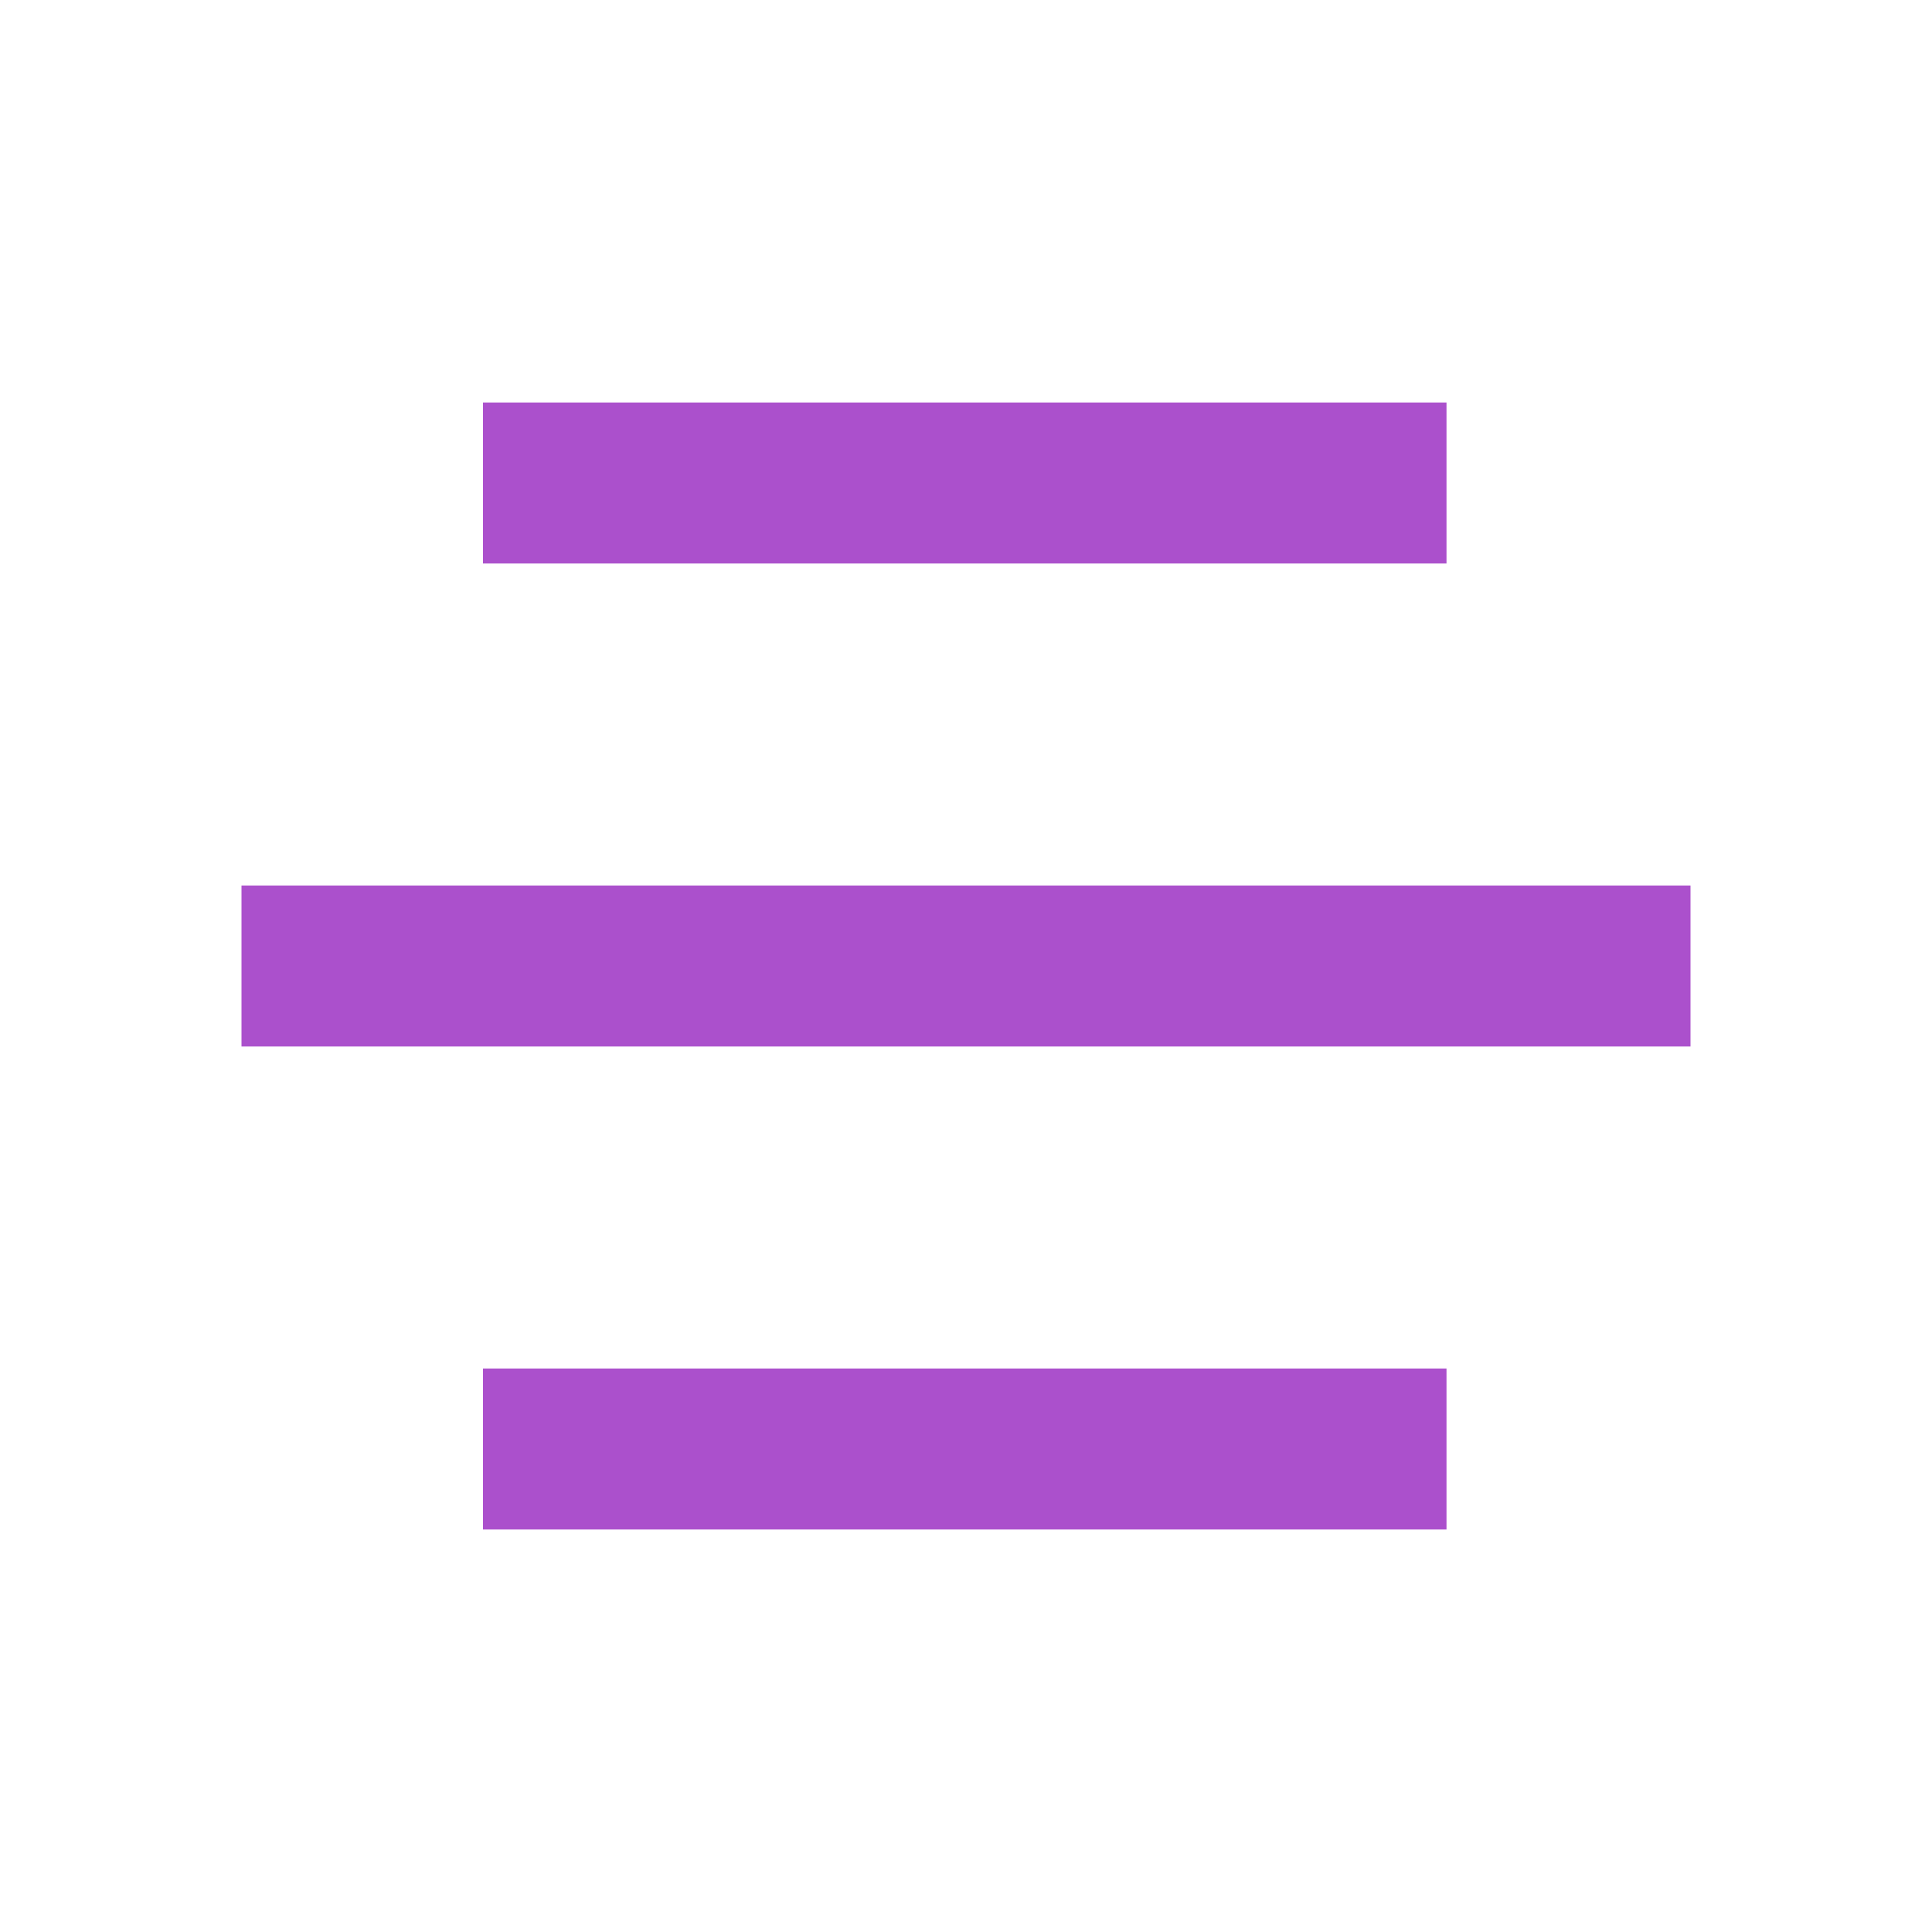
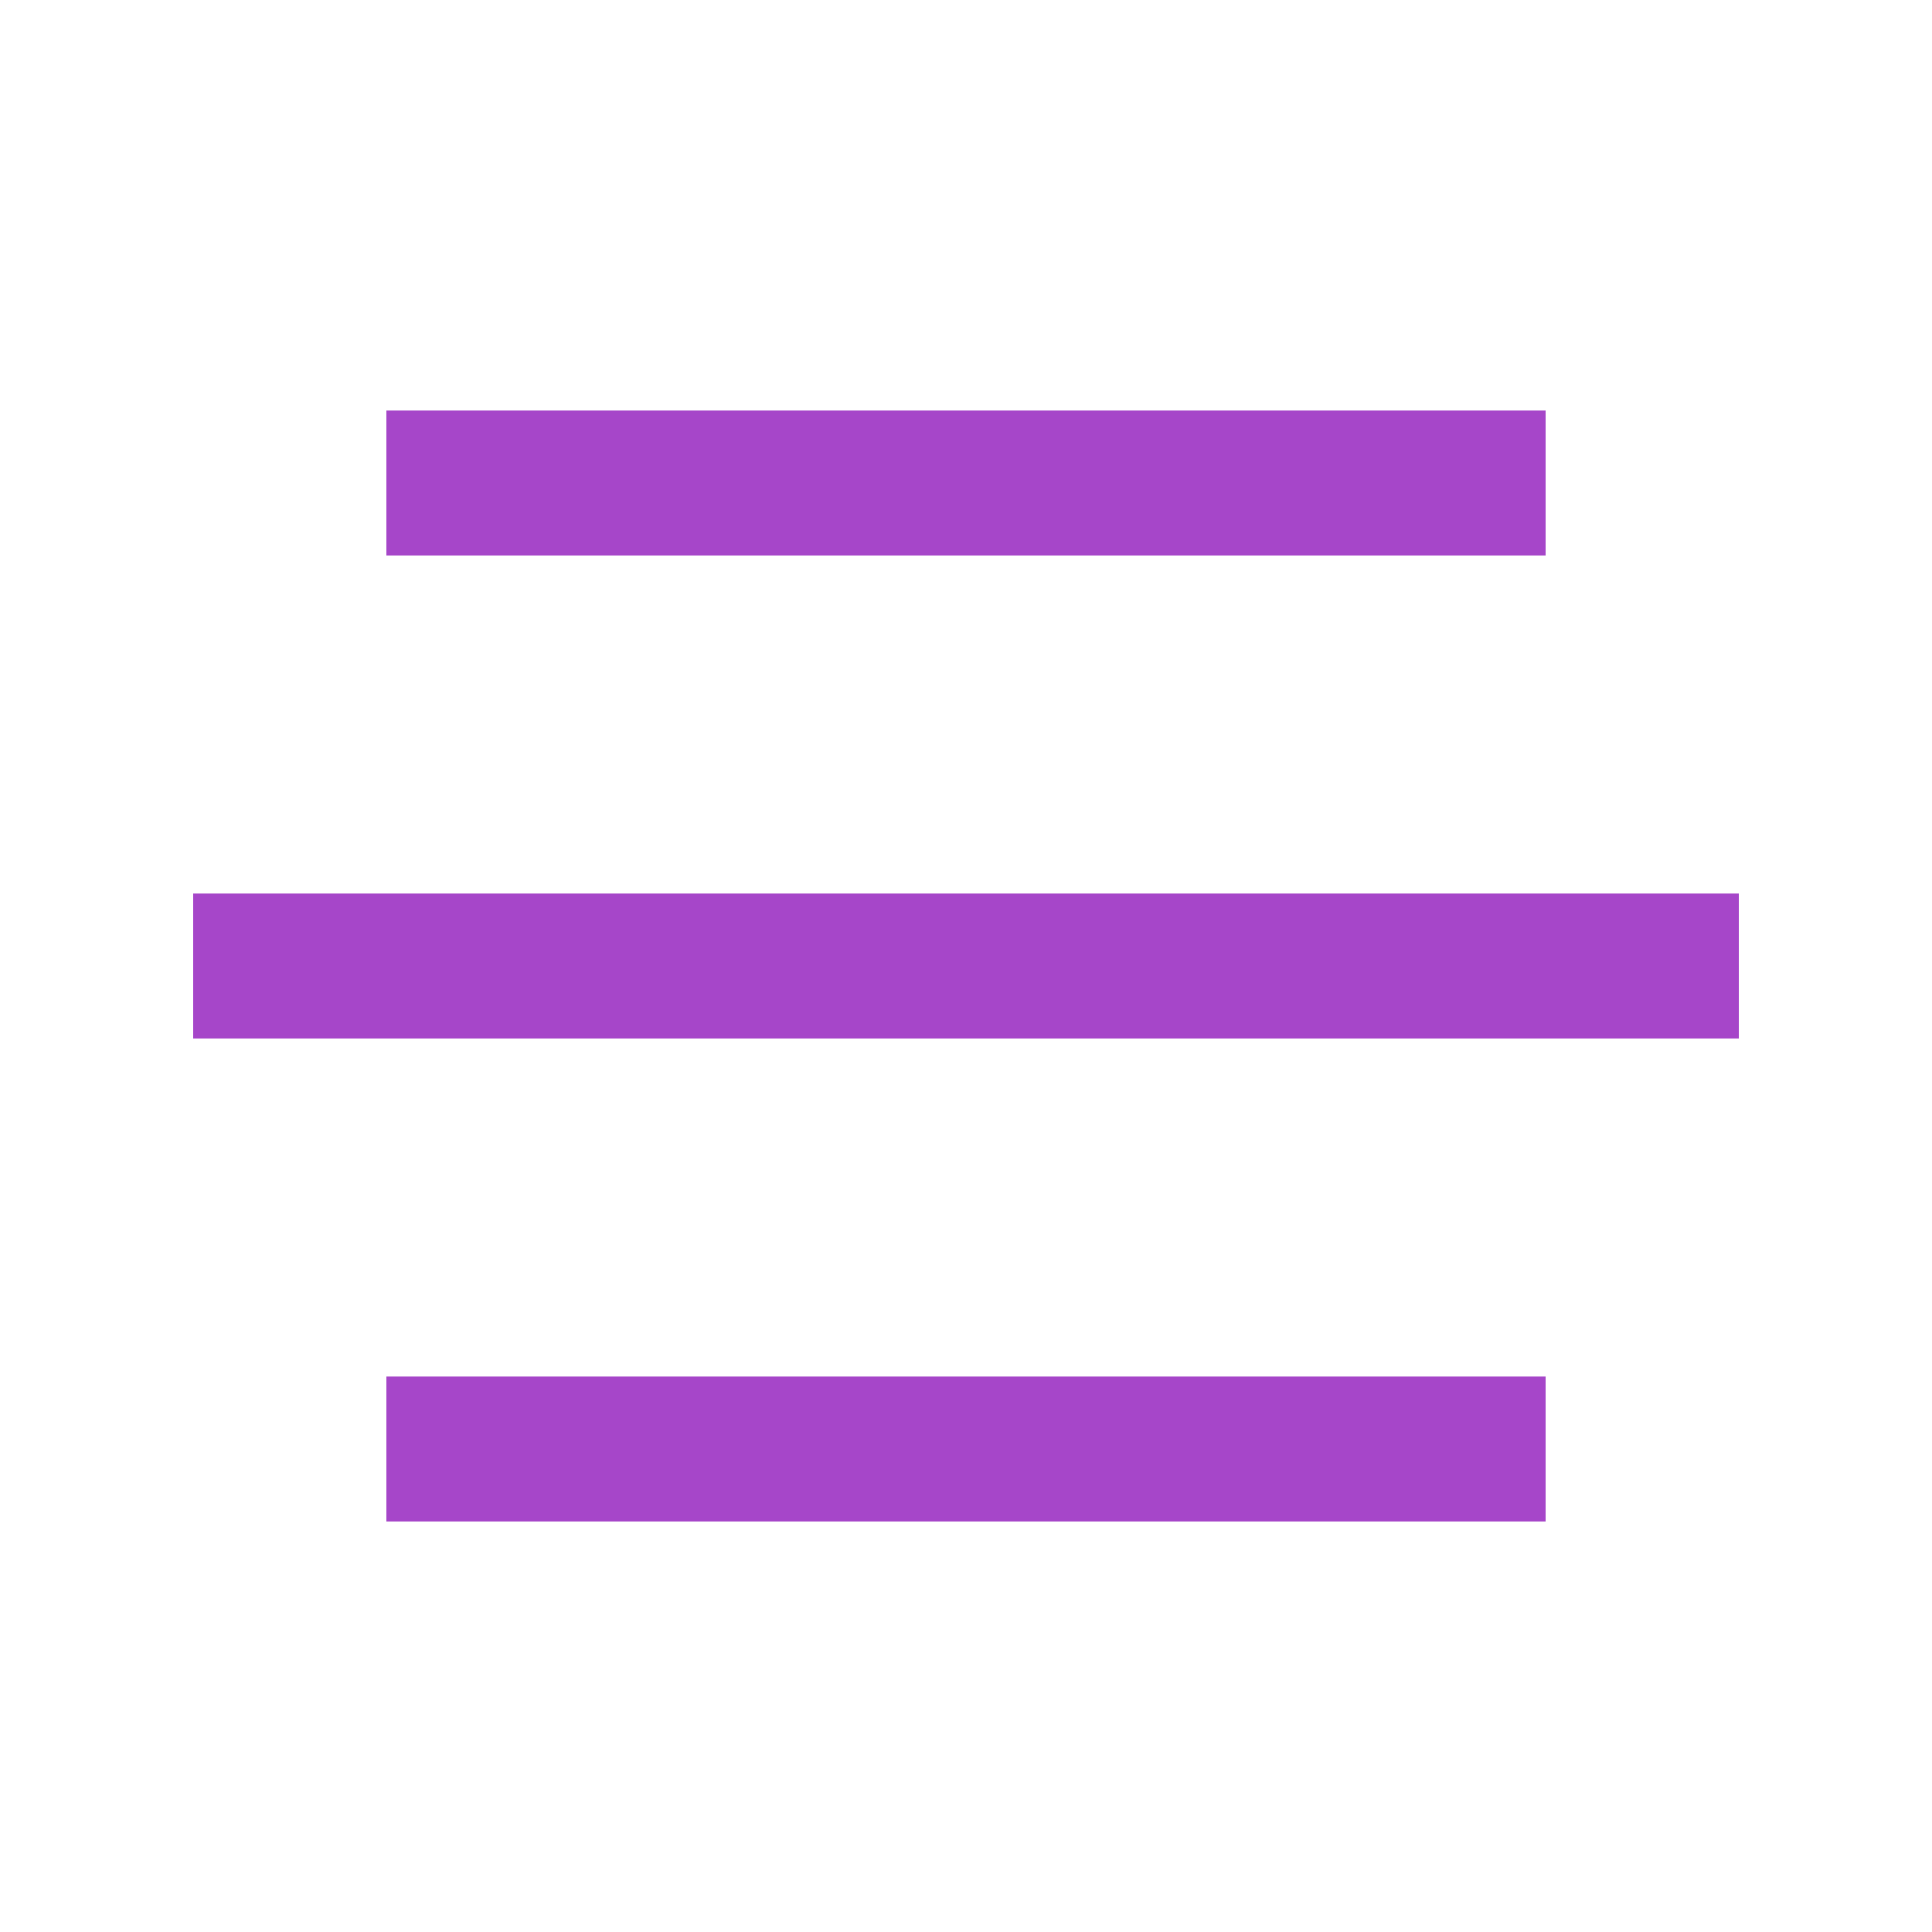
- <svg xmlns="http://www.w3.org/2000/svg" width="24" height="24" viewBox="0 0 24 24" fill="none">
-   <rect x="6" y="5" width="11.969" height="2" fill="#AB50CC" />
-   <rect x="3" y="11" width="18" height="2" fill="#AB50CC" />
-   <rect x="6" y="17" width="11.969" height="2" fill="#AB50CC" />
+ <svg xmlns="http://www.w3.org/2000/svg" width="20" height="20" viewBox="0 0 20 20" fill="none">
+   <rect x="4" y="4.25" width="12" height="1.5" fill="#A646C9" />
+   <rect x="2" y="9.25" width="16" height="1.5" fill="#A646C9" />
+   <rect x="4" y="14.25" width="12" height="1.5" fill="#A646C9" />
</svg>
